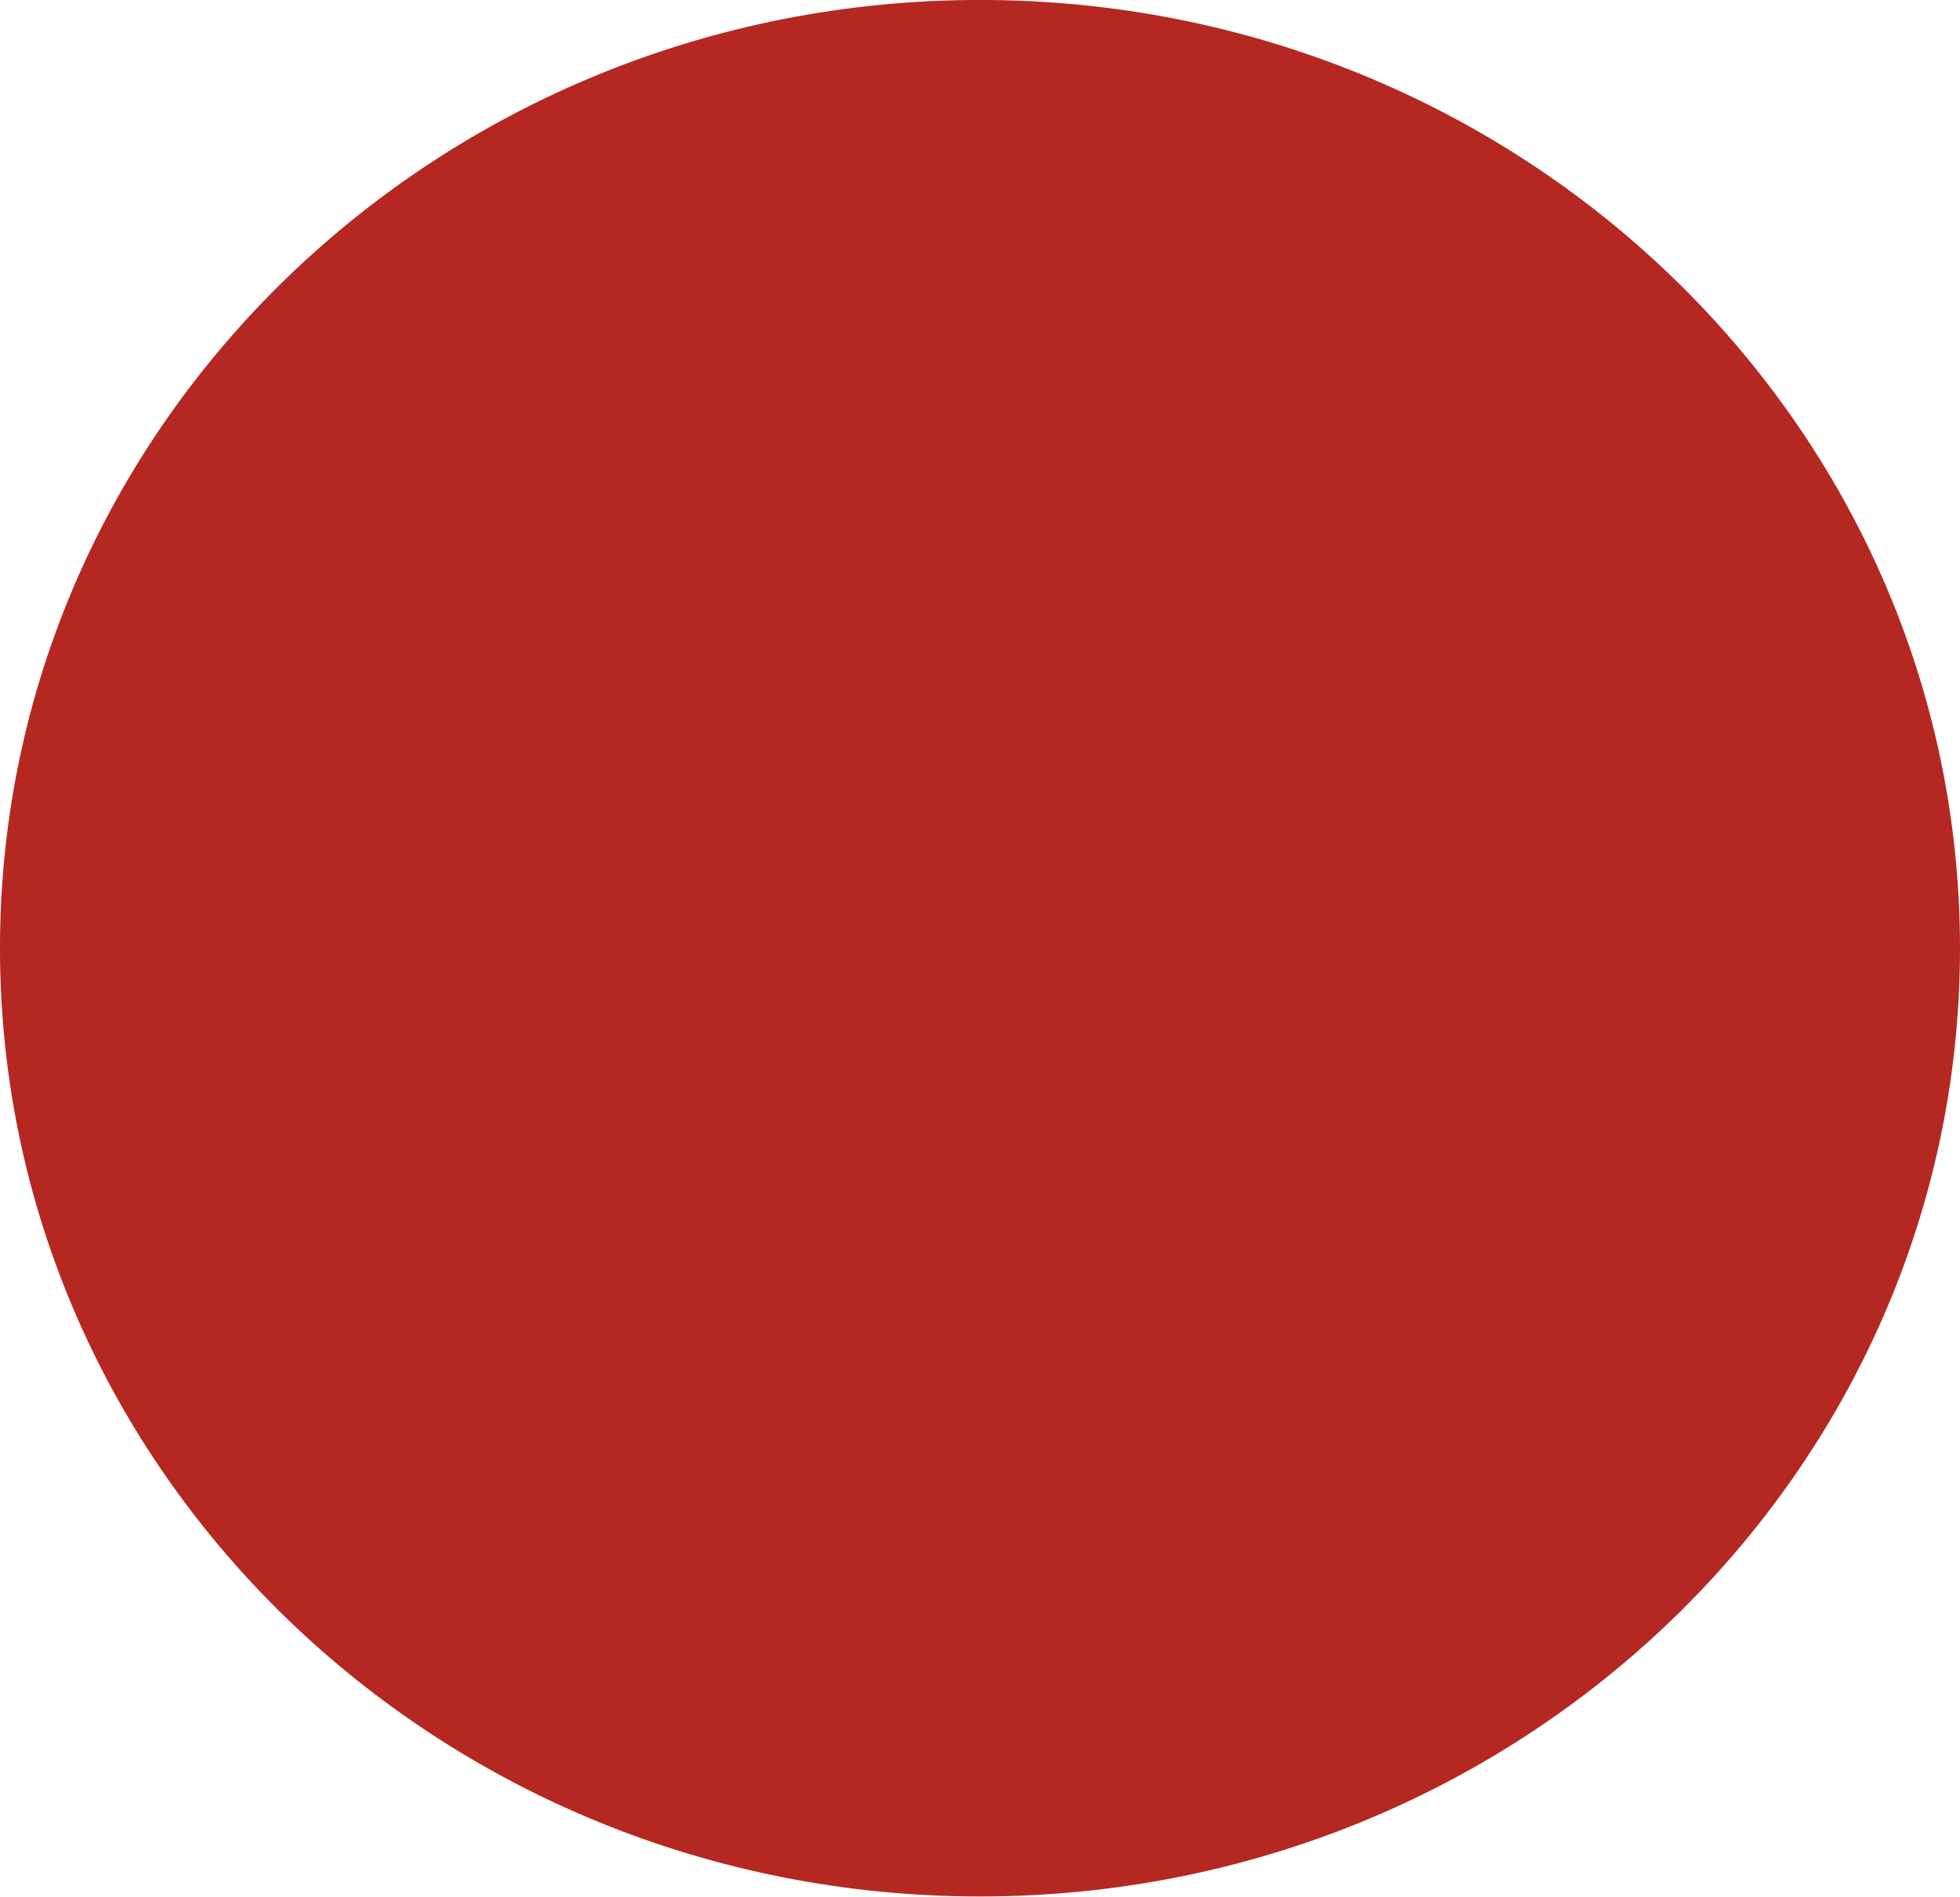
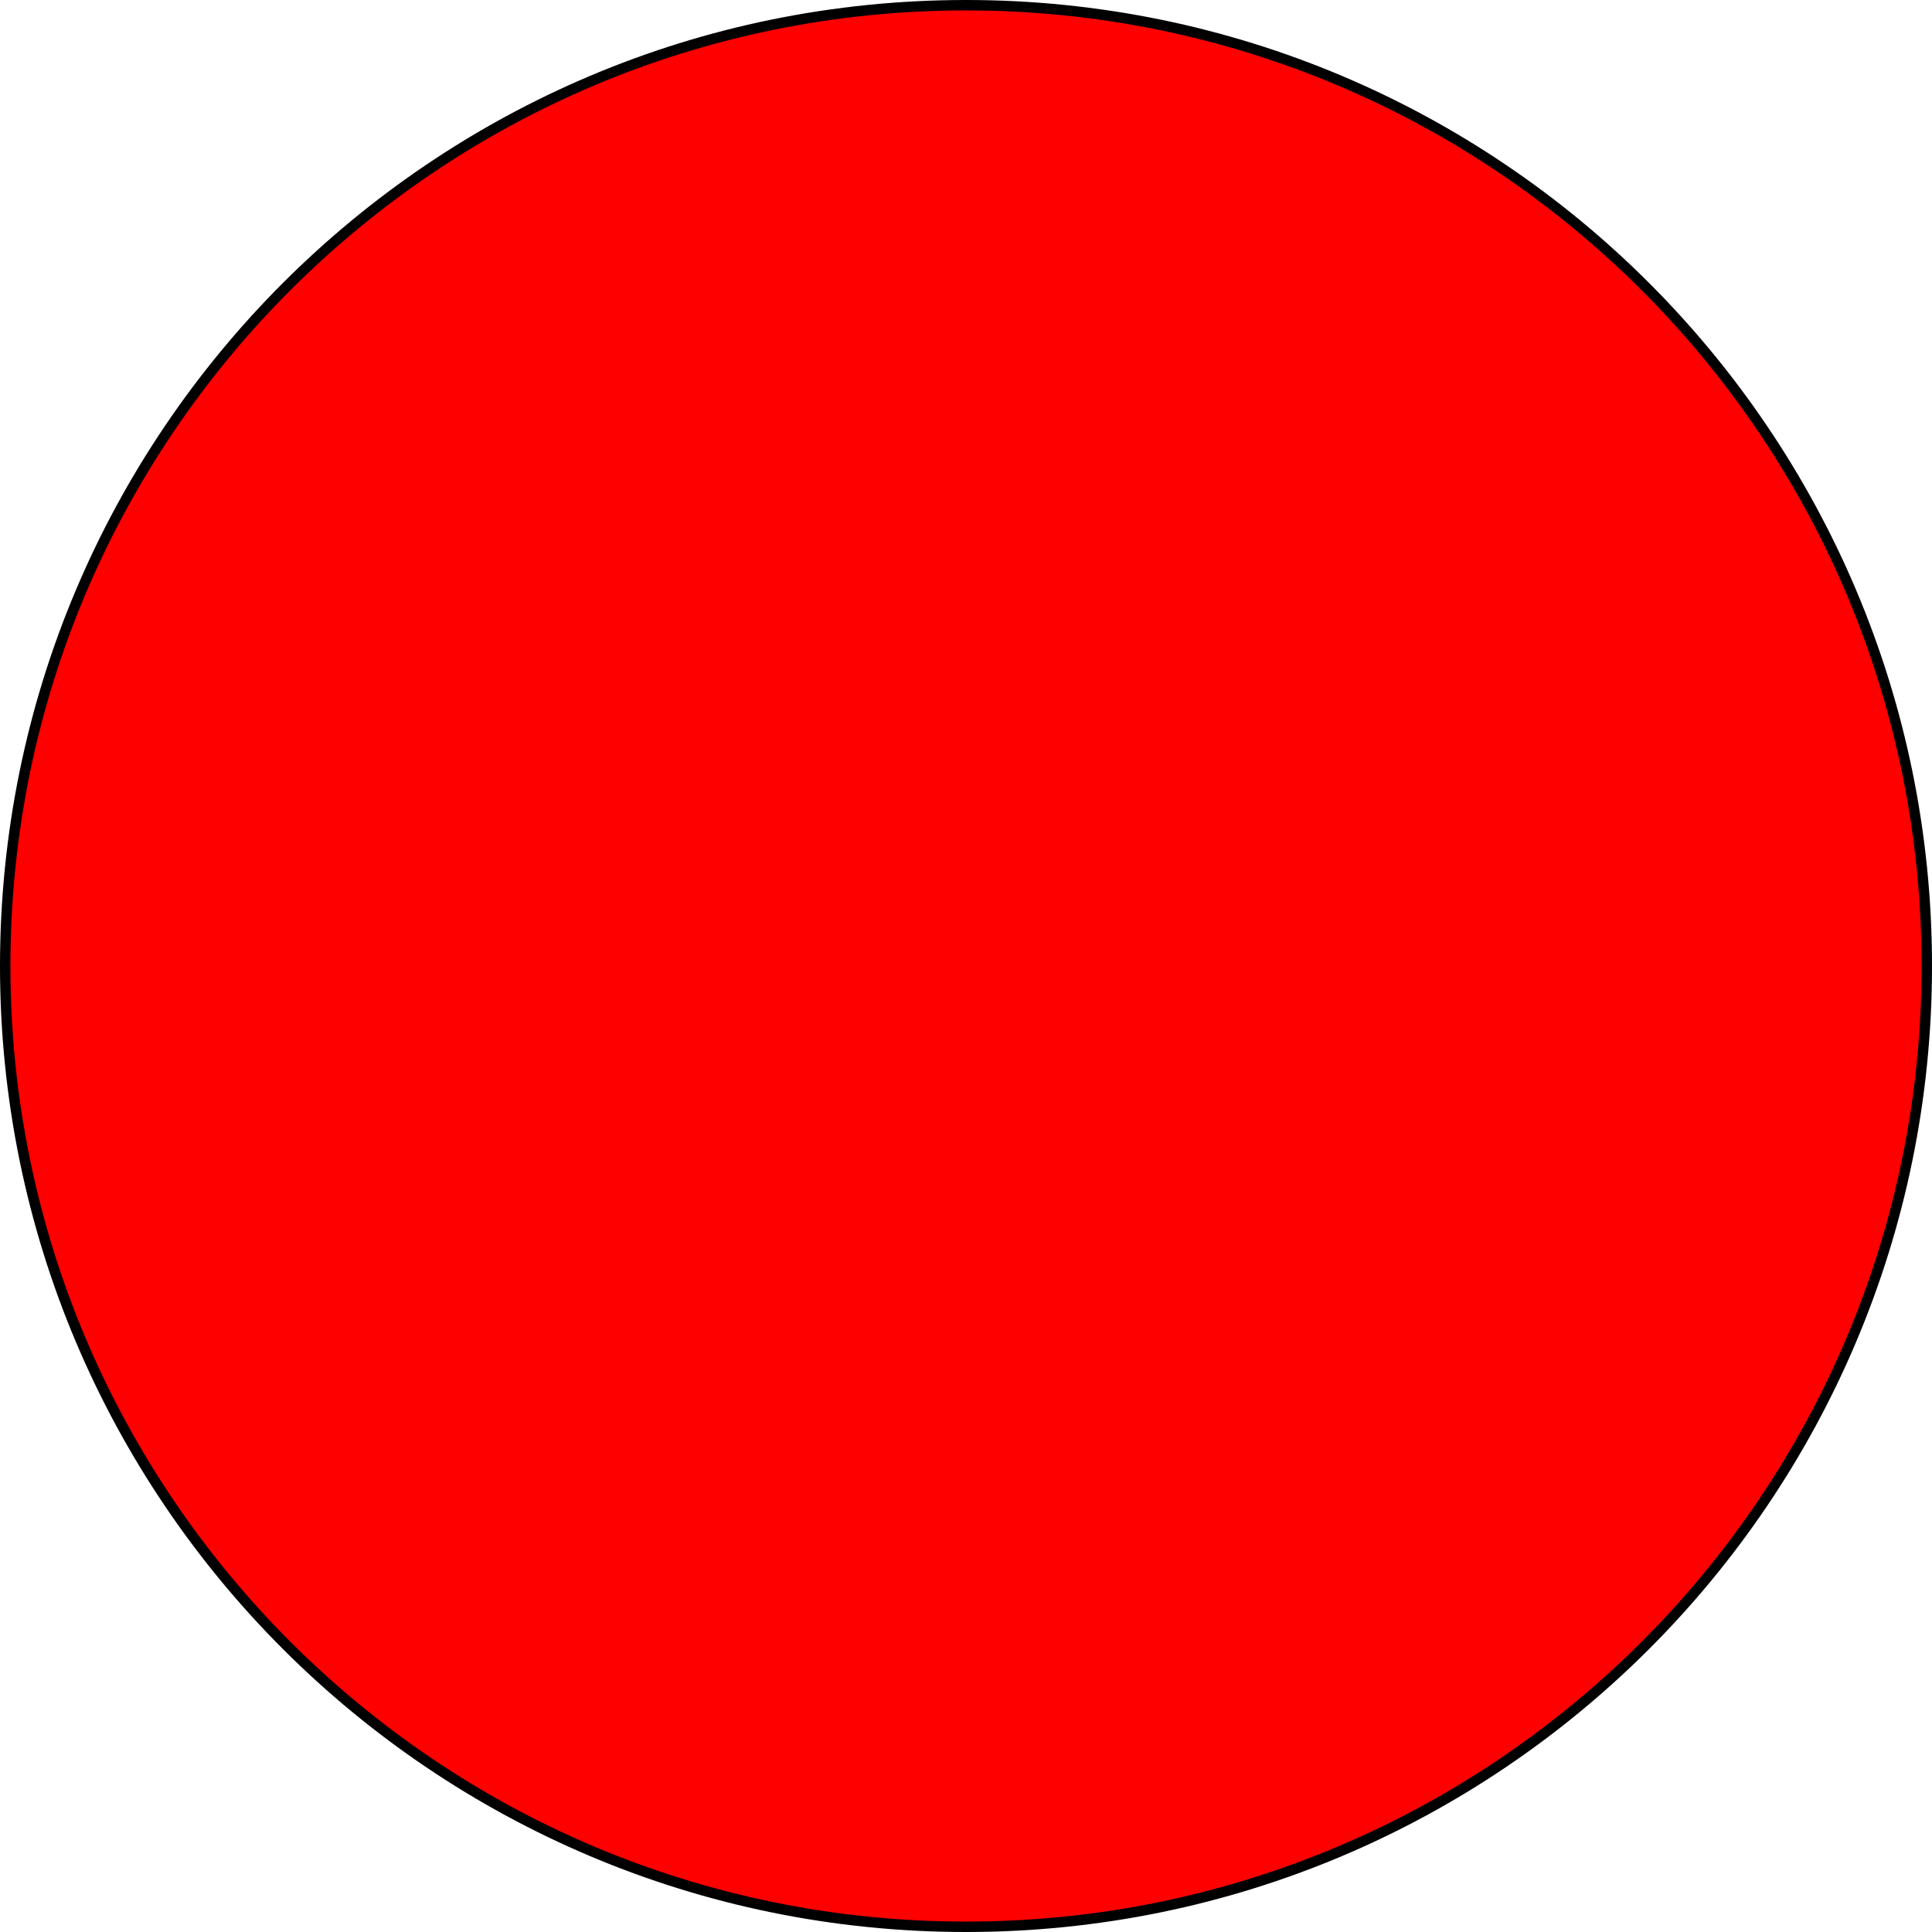
- <svg xmlns="http://www.w3.org/2000/svg" id="svg2" viewBox="0 0 177.14 171.43" version="1.1">
-   <g id="layer1" transform="translate(-214.29 -389.51)">
-     <path id="path2985" style="color:#000000;fill-opacity:.984;fill:#b4251f" d="m391.43 475.22c0 47.339-39.655 85.714-88.571 85.714-48.917 0-88.571-38.376-88.571-85.714 0-47.339 39.655-85.714 88.571-85.714 48.917 0 88.571 38.376 88.571 85.714z" />
+ <svg xmlns="http://www.w3.org/2000/svg" width="104.584mm" height="104.584mm" viewBox="0 0 370.571 370.571" id="svg2" version="1.1">
+   <defs id="defs4" />
+   <g id="layer1" transform="translate(-98.99998,-277.0765)">
+     <circle style="fill:#ff0000;fill-opacity:1;stroke:#000000;stroke-width:2;stroke-linejoin:round;stroke-miterlimit:4;stroke-dasharray:none;stroke-opacity:1" id="path4136" cx="284.286" cy="462.362" r="184.286" d="m 468.571,462.362 c 0,101.778 -82.508,184.286 -184.286,184.286 -101.778,0 -184.286,-82.508 -184.286,-184.286 0,-101.778 82.508,-184.286 184.286,-184.286 101.778,0 184.286,82.508 184.286,184.286 z" />
  </g>
</svg>
